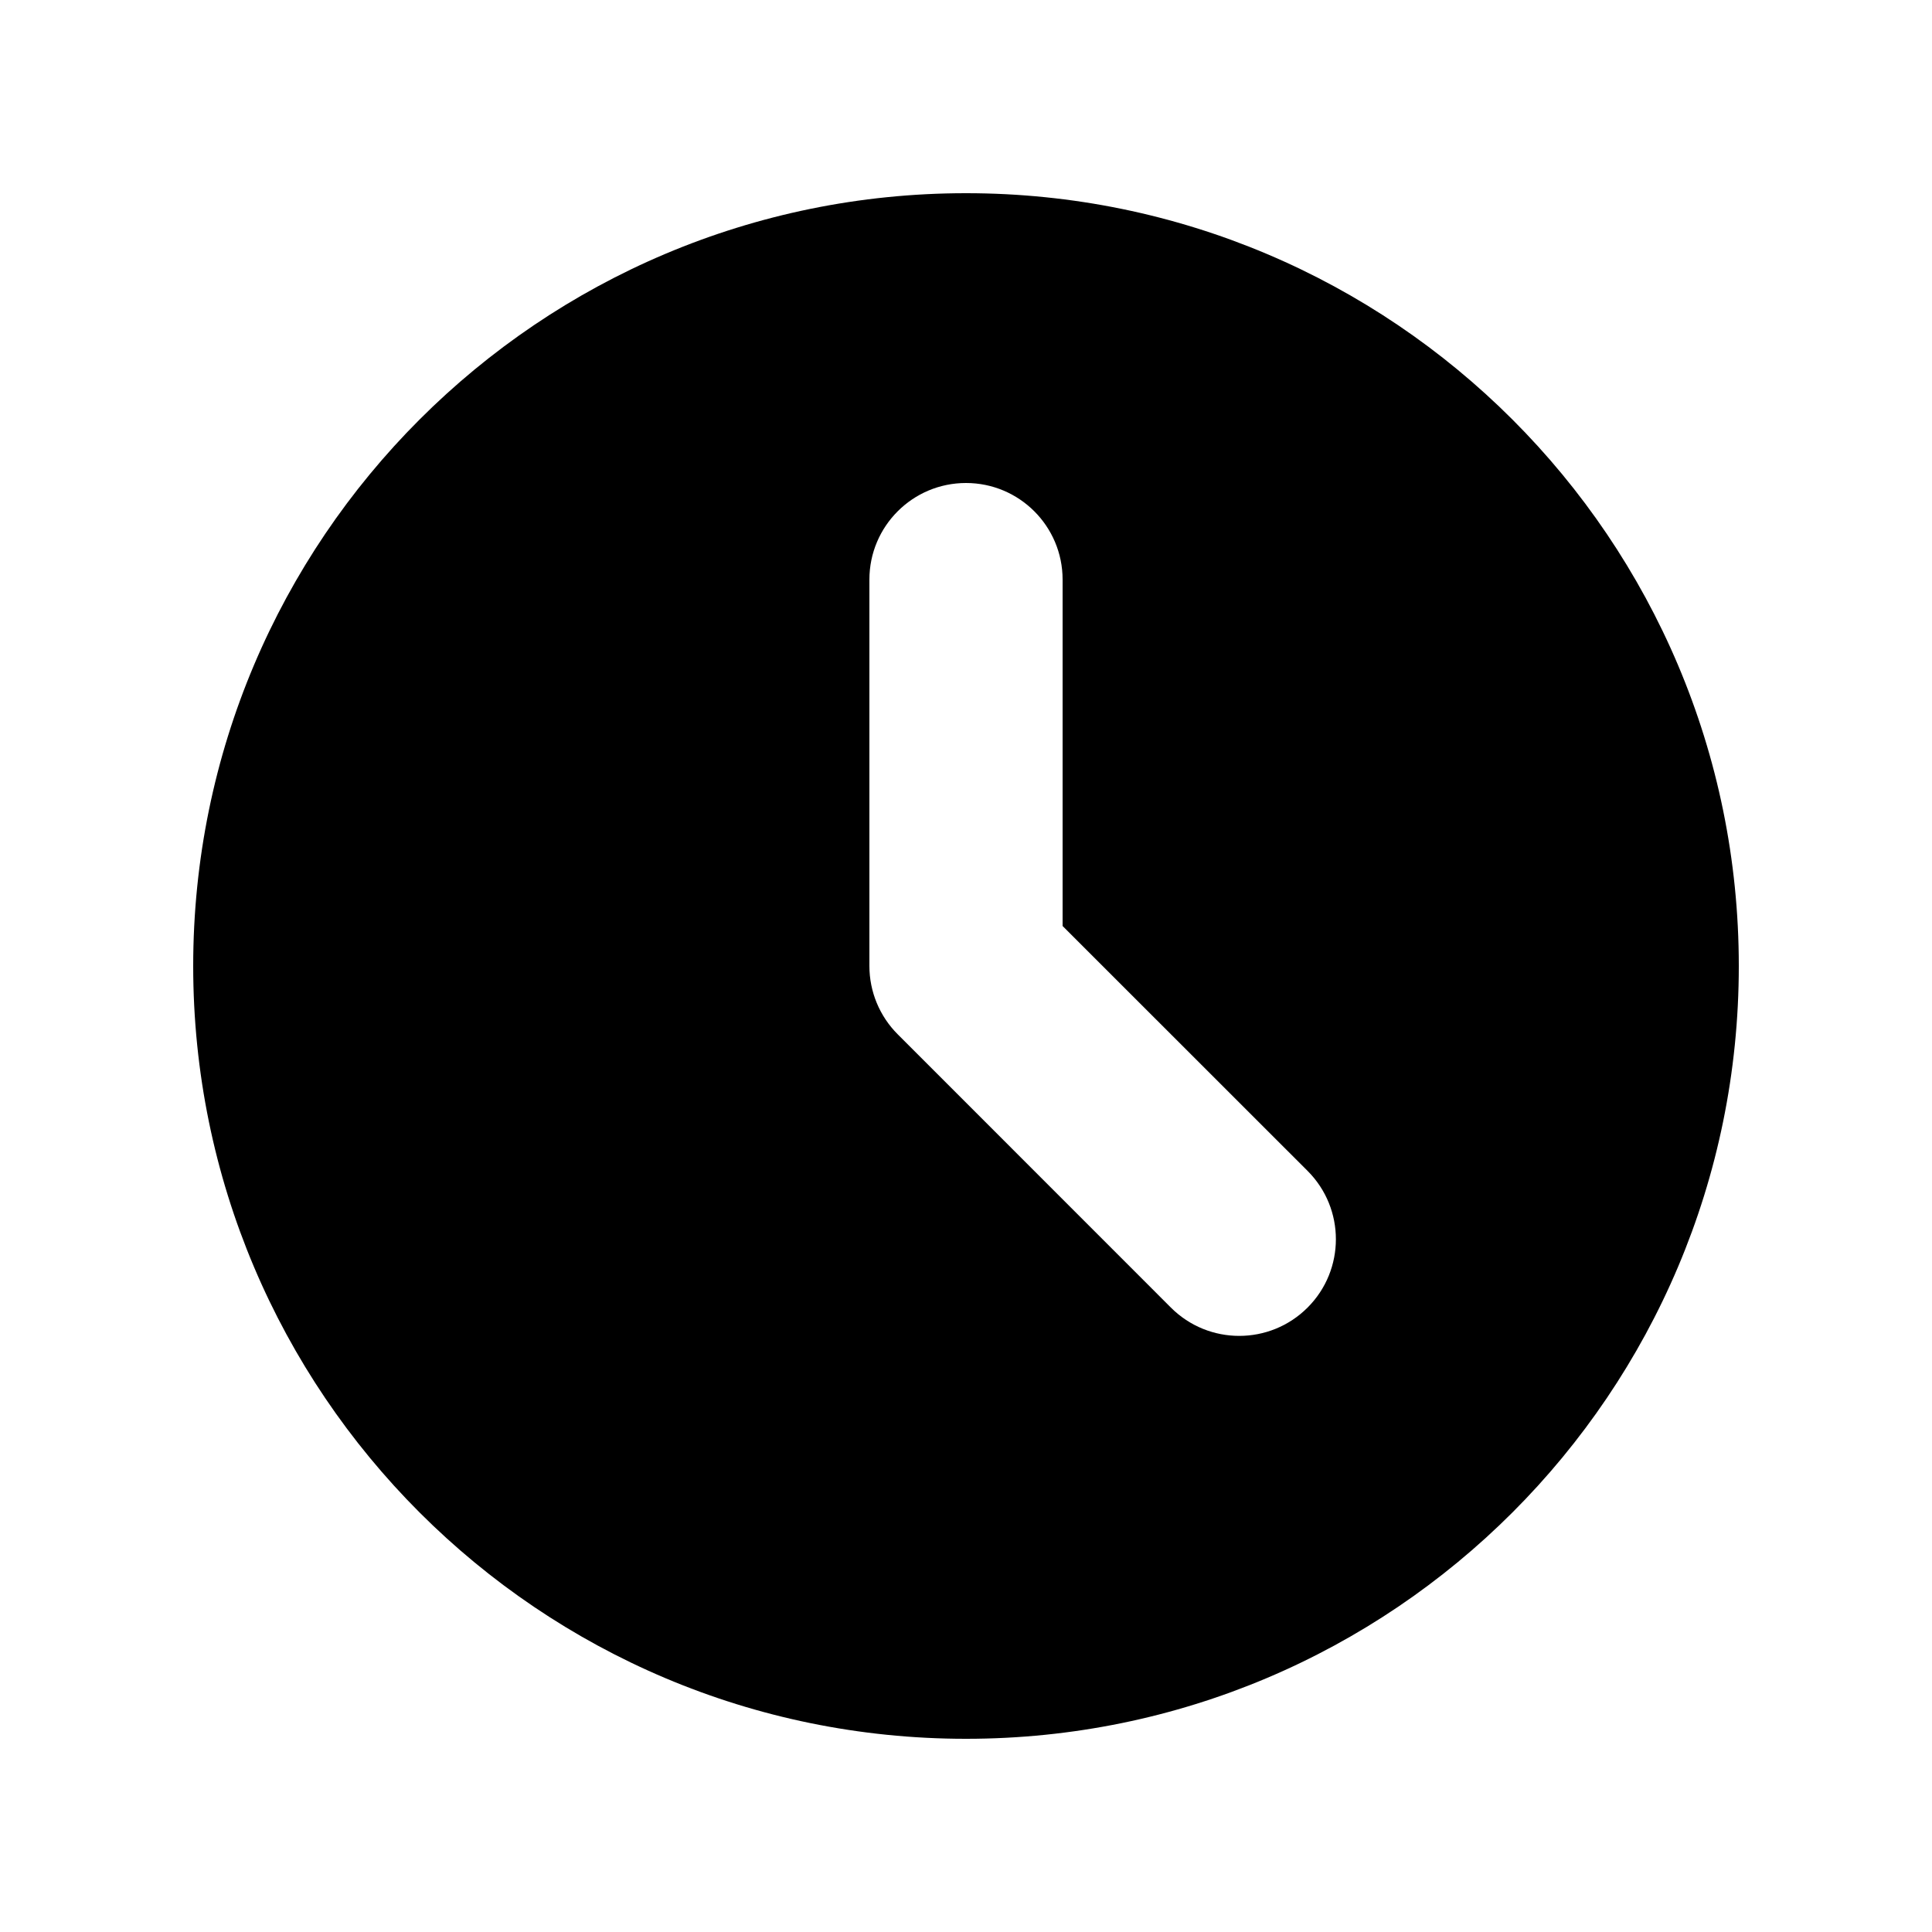
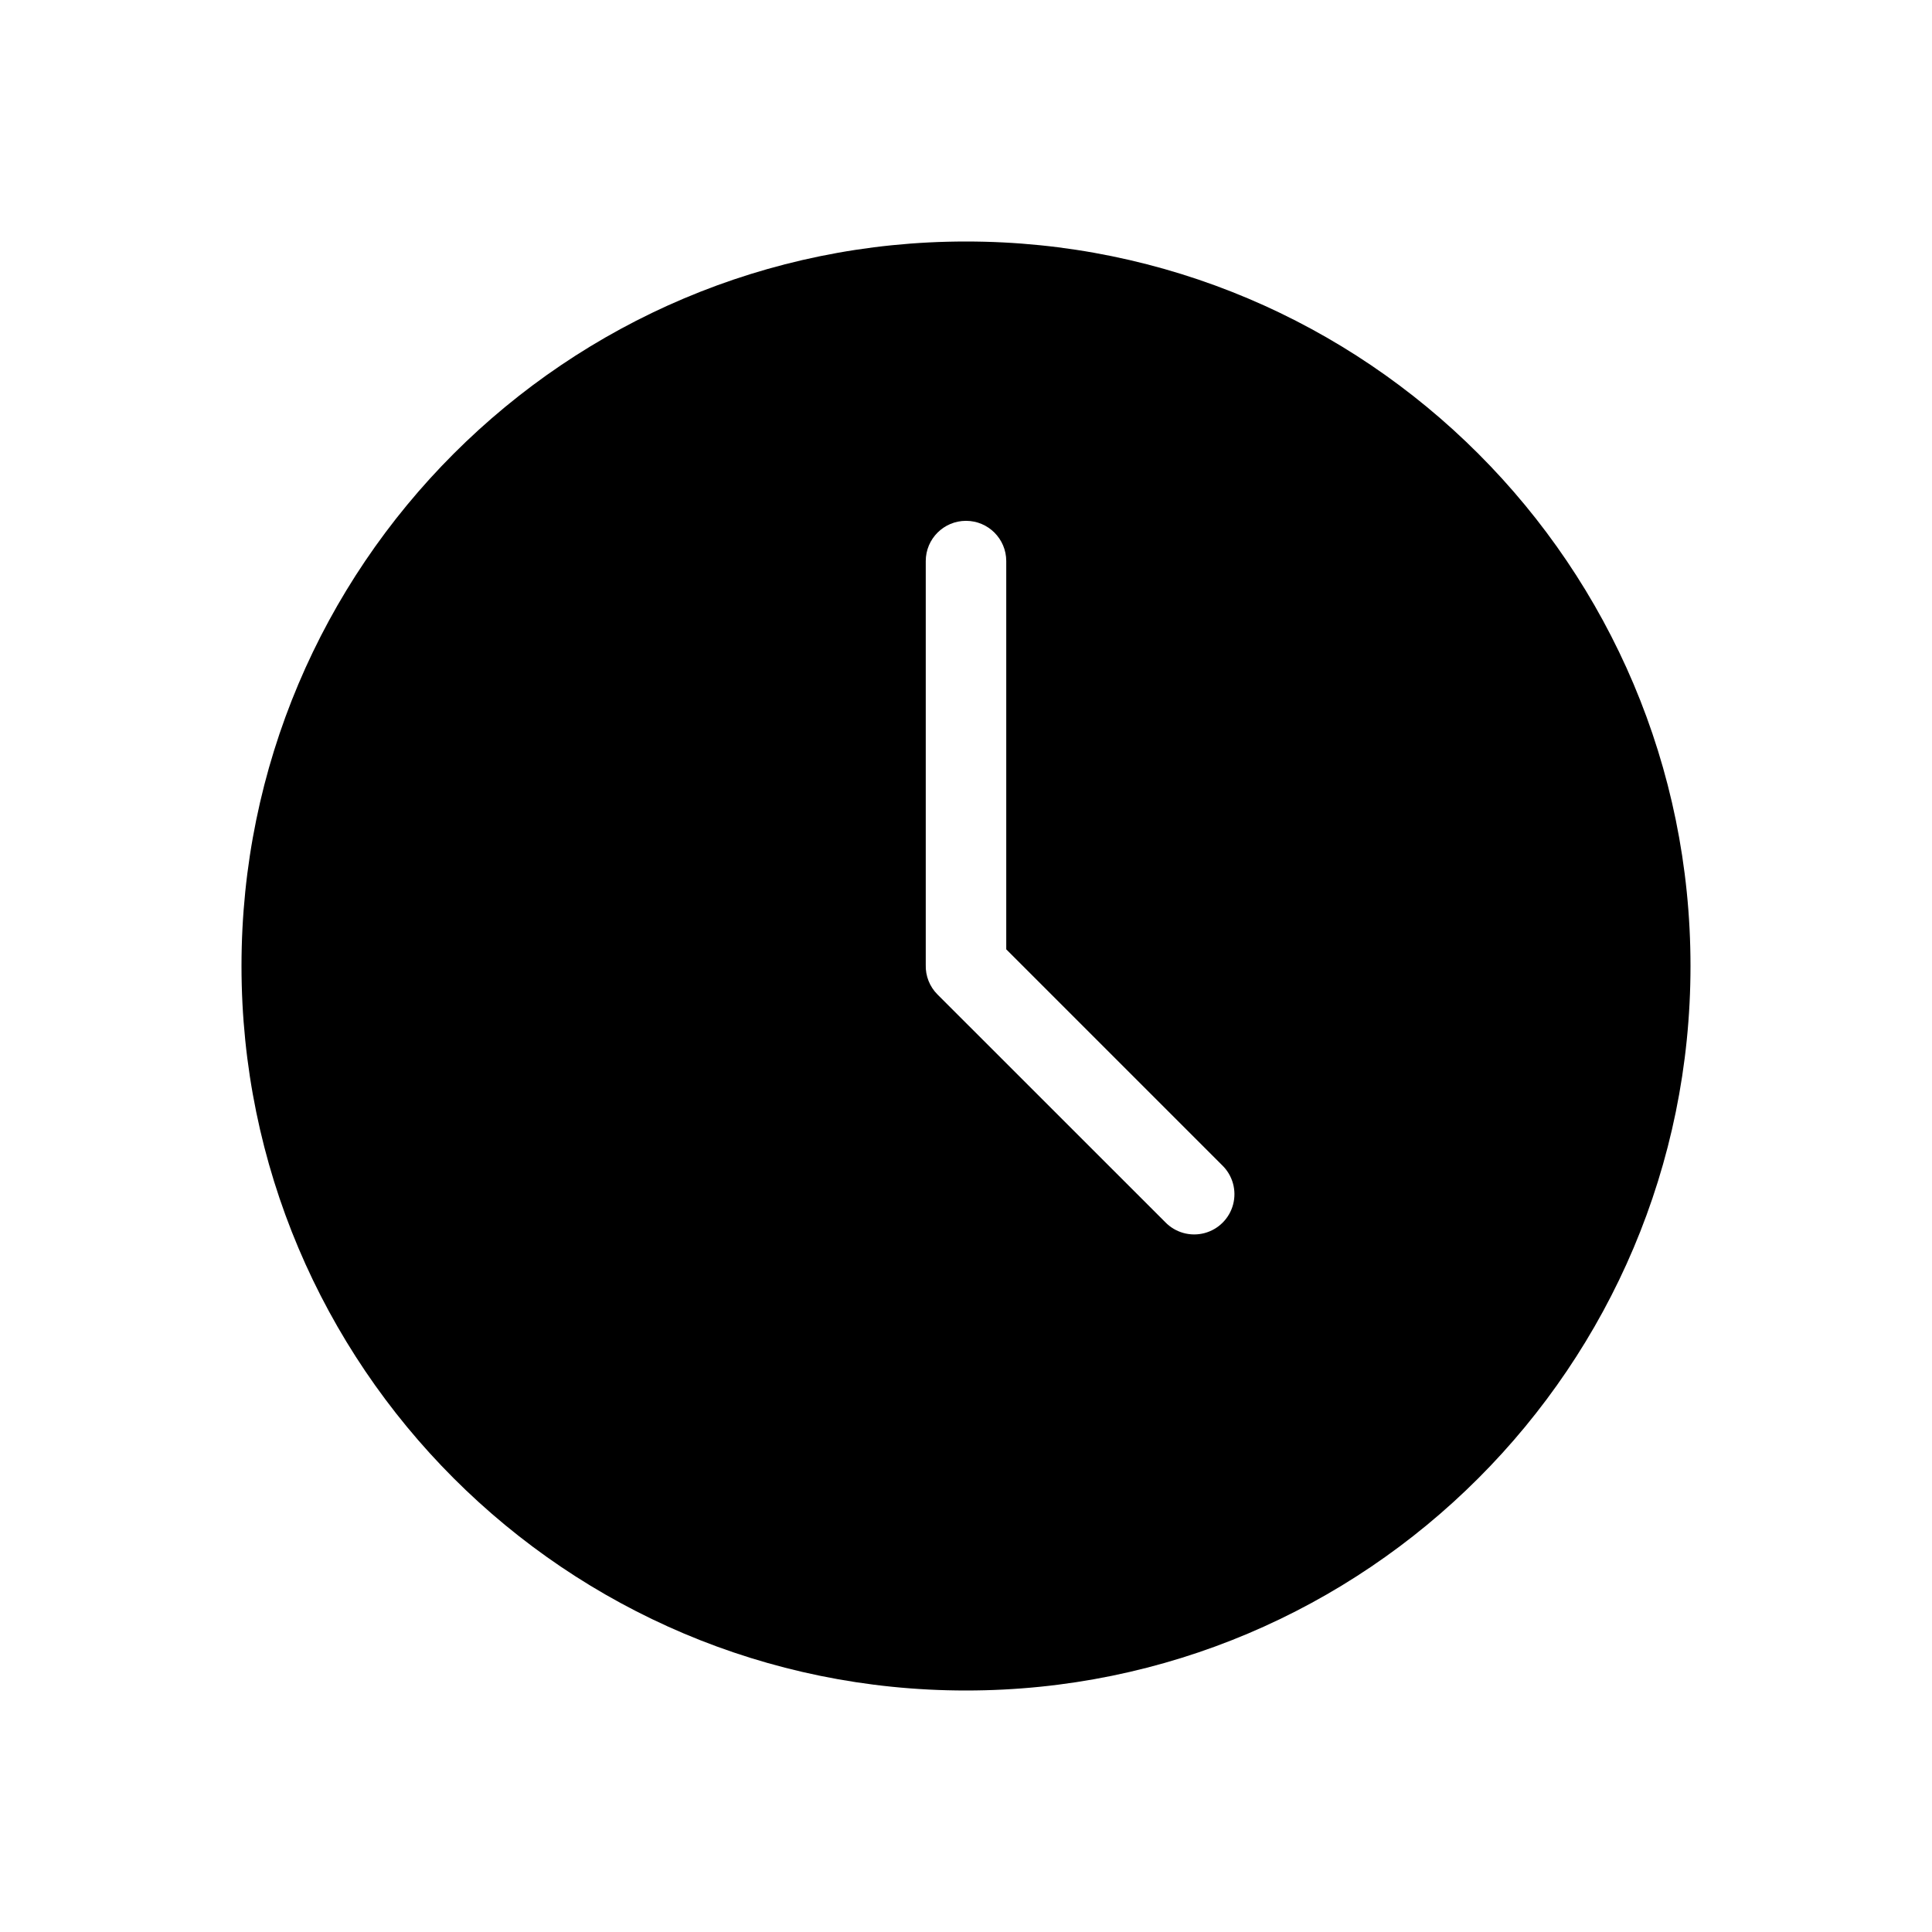
- <svg xmlns="http://www.w3.org/2000/svg" viewBox="0 0 20 20" fill="currentColor">
-   <path fill-rule="evenodd" d="M10 18a8 8 0 100-16 8 8 0 000 16zm1-12a1 1 0 10-2 0v4a1 1 0 00.293.707l2.828 2.829a1 1 0 101.415-1.415L11 9.586V6z" clip-rule="evenodd" />
+ <svg xmlns="http://www.w3.org/2000/svg" viewBox="0 0 24 24" fill="currentColor">
+   <path fill-rule="evenodd" d="M21 12a9 9 0 11-18 0 9 9 0 0118 0zm-8.5-.207V6.97a.5.5 0 10-1 0v5.015a.498.498 0 00.146.369l2.829 2.828a.5.5 0 10.707-.707L12.5 11.793z" clip-rule="evenodd" />
</svg>
